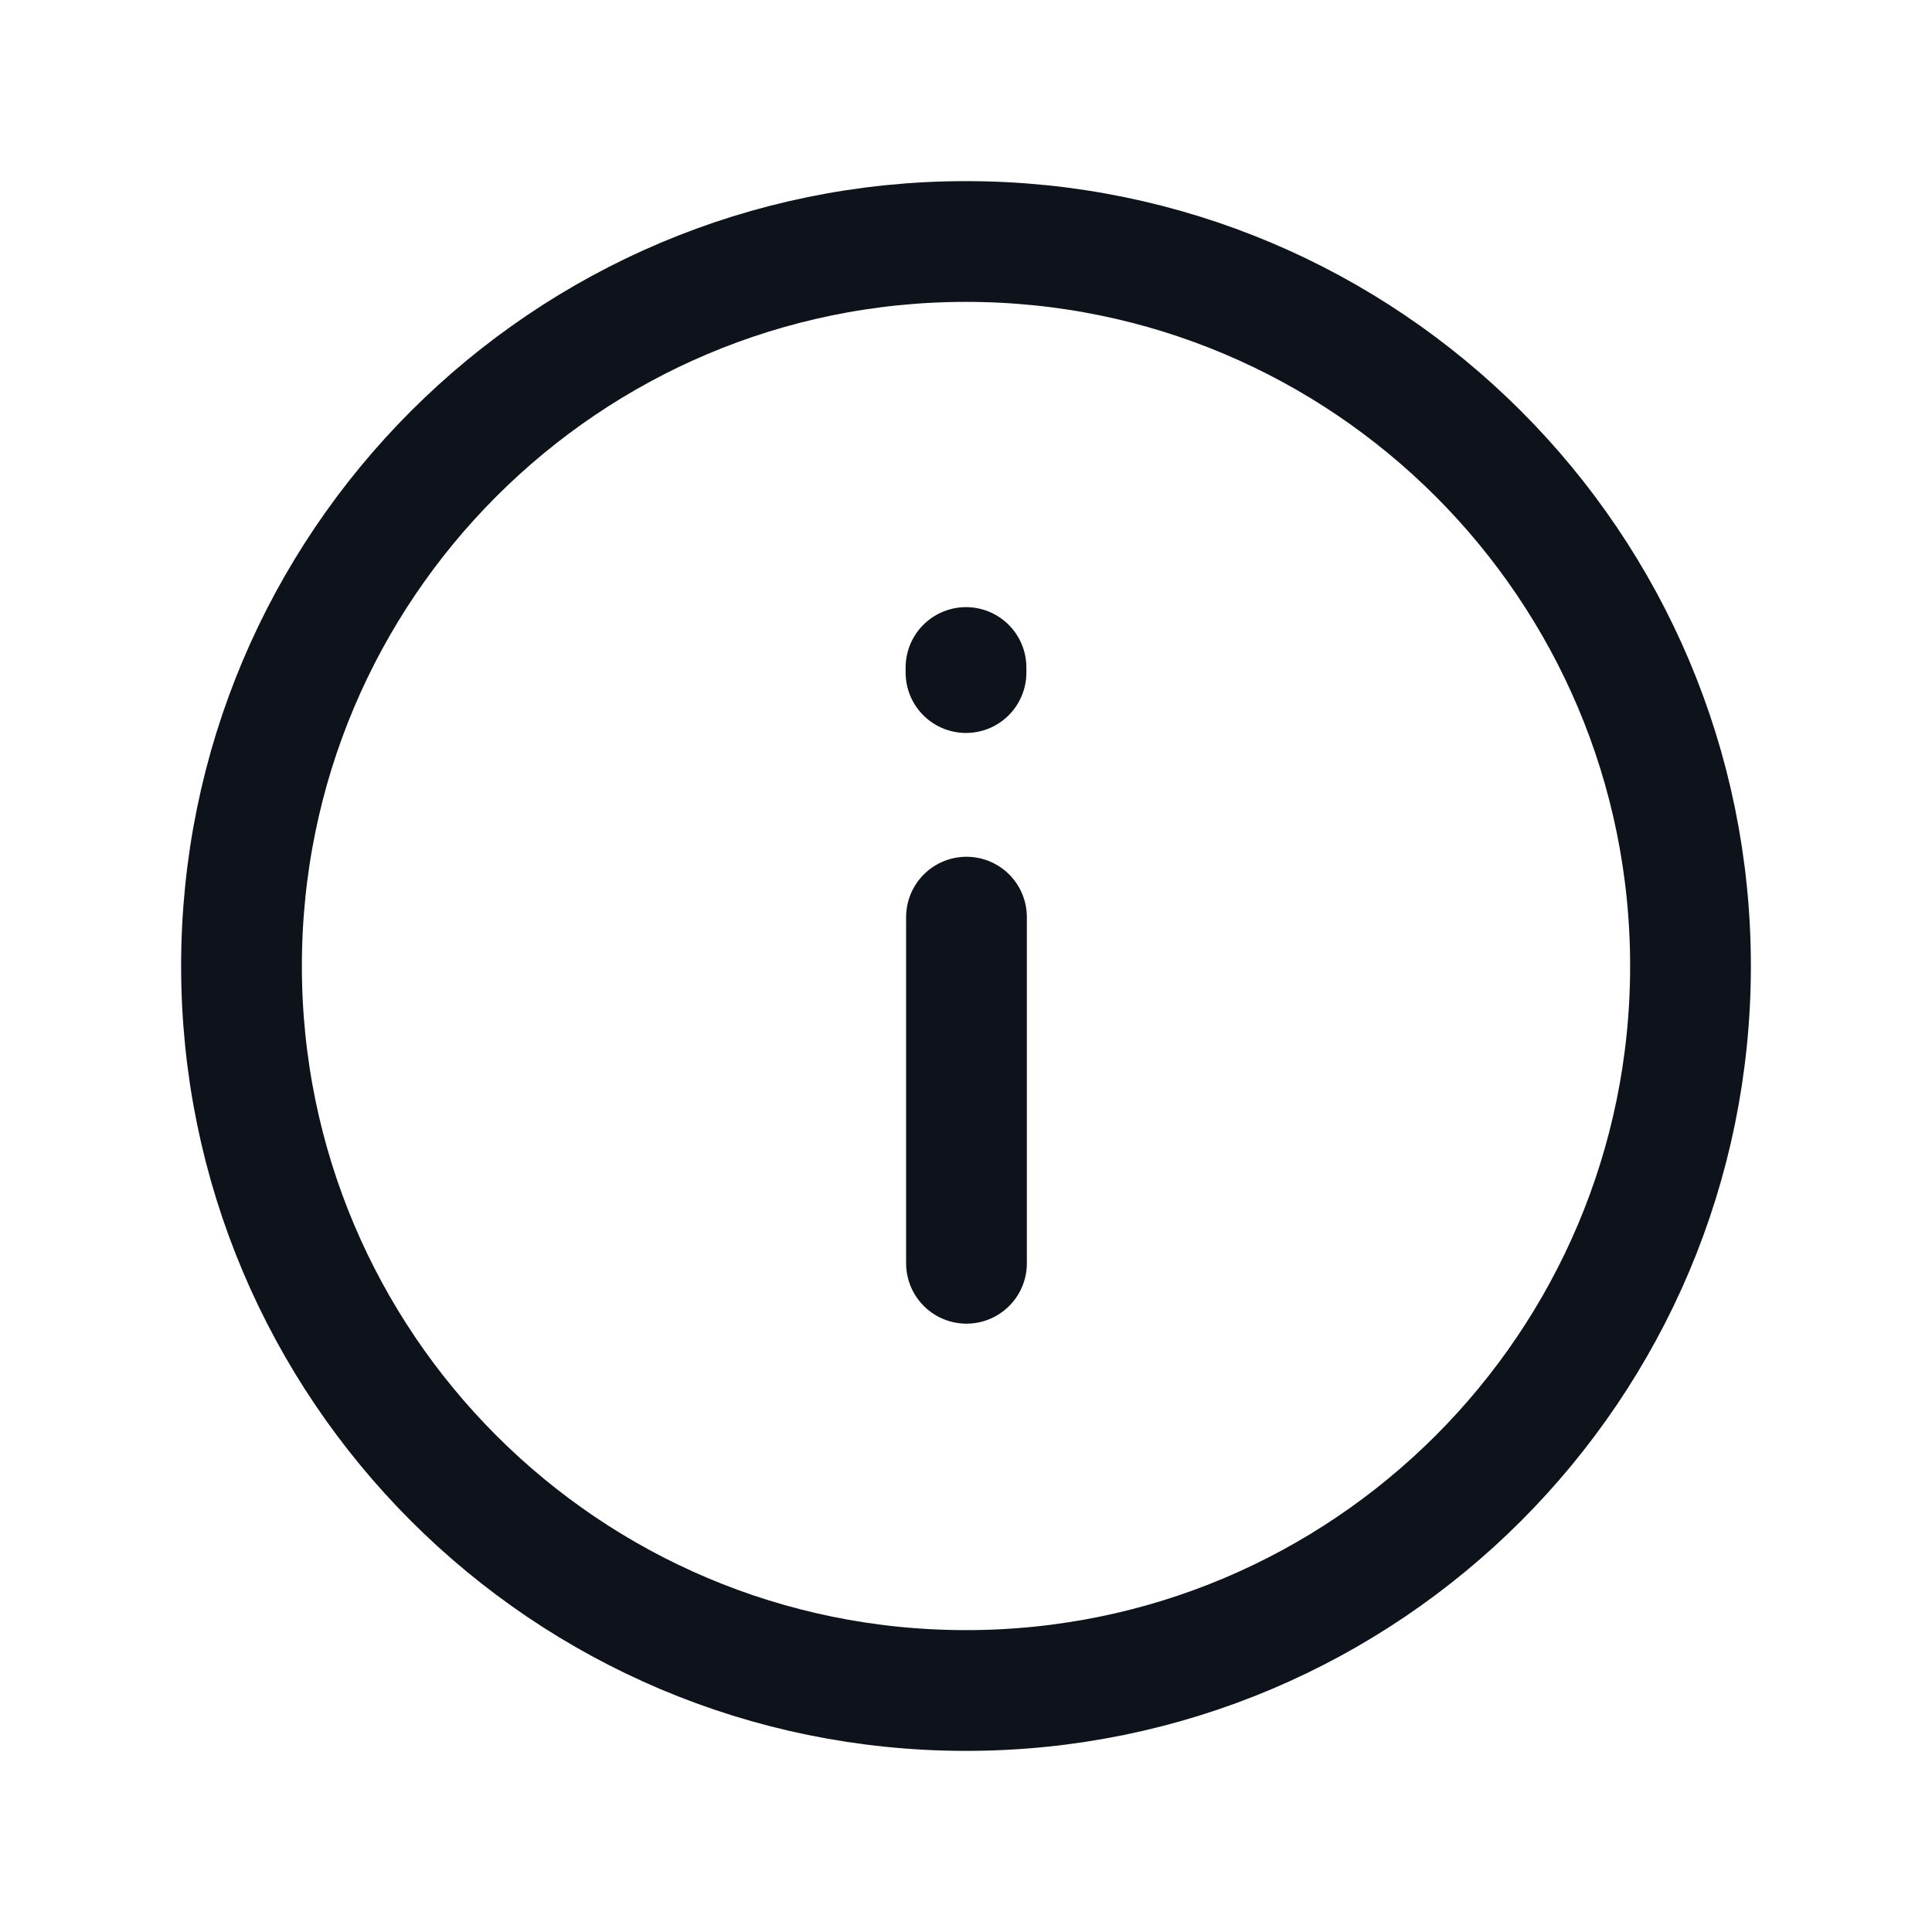
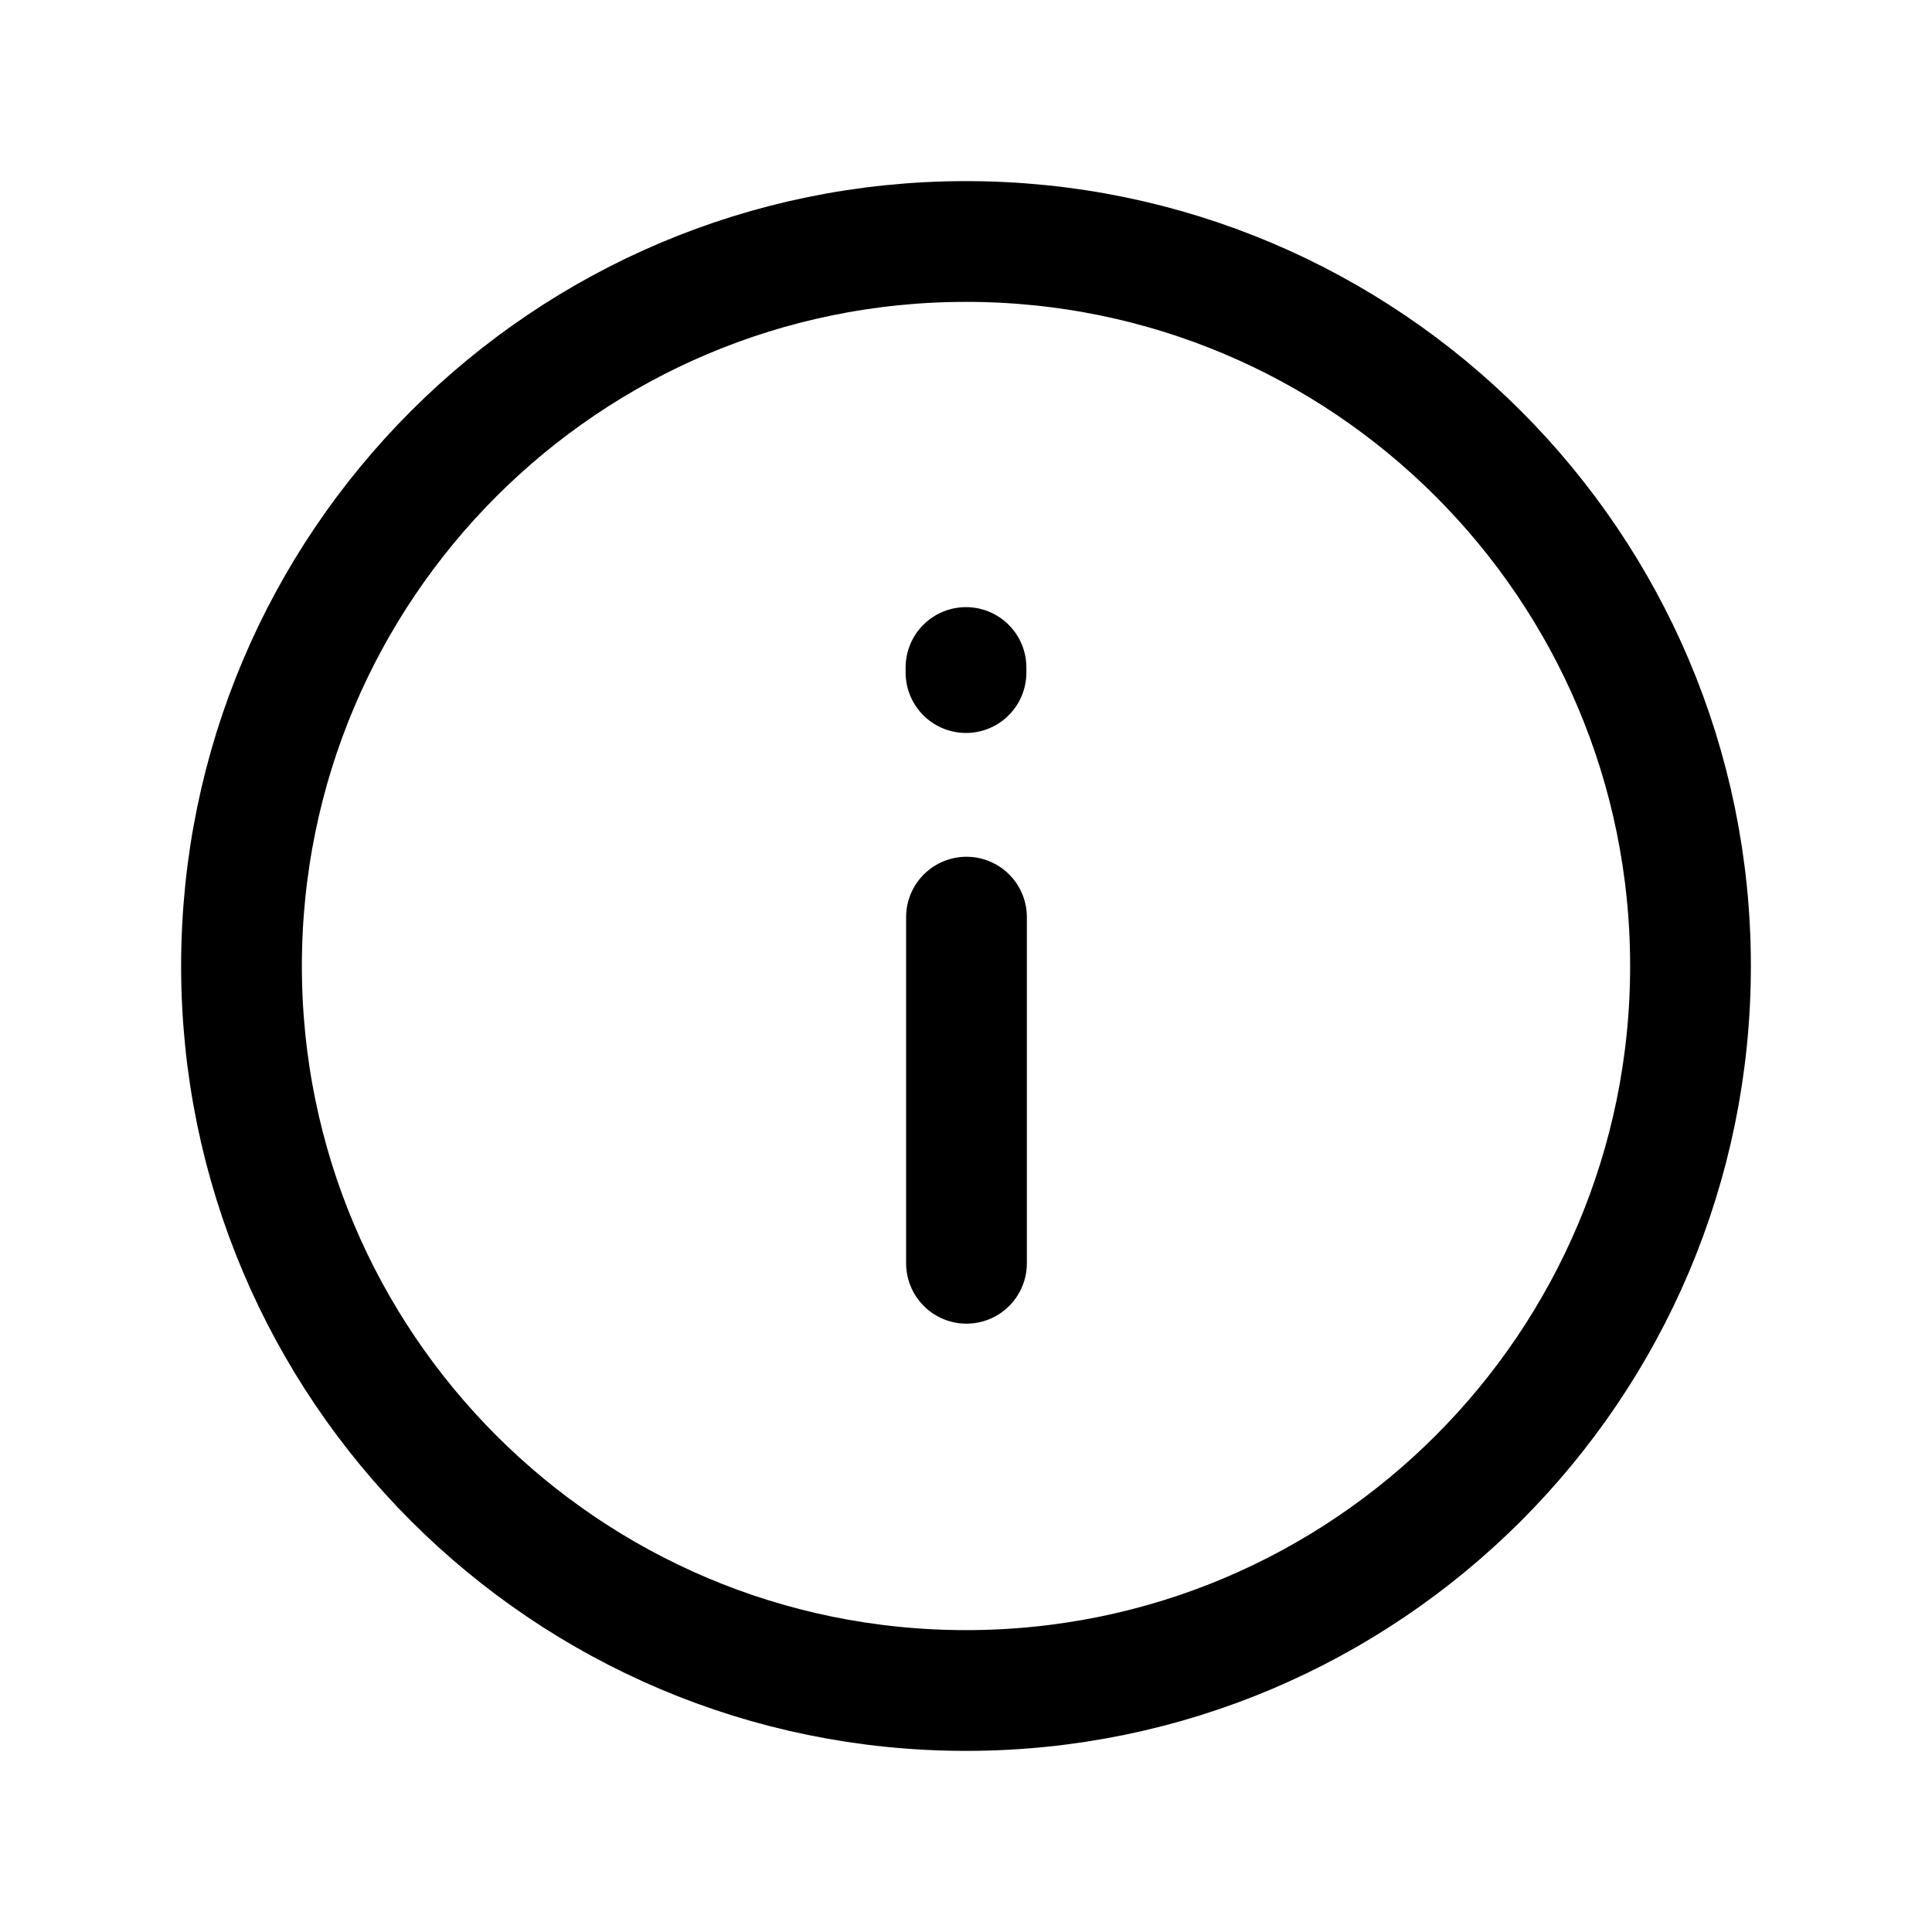
<svg xmlns="http://www.w3.org/2000/svg" width="24" height="24" fill="none" viewBox="0 0 24 24">
-   <path stroke="#0E121B" stroke-linecap="round" stroke-linejoin="round" stroke-width="1.5" d="M3 12a9 9 0 1 0 18 0 9 9 0 0 0-18 0ZM12.006 15.693v-4.3M12 8.355v-.063" />
+   <path stroke="currentColor" stroke-linecap="round" stroke-linejoin="round" stroke-width="1.5" d="M3 12a9 9 0 1 0 18 0 9 9 0 0 0-18 0ZM12.006 15.693v-4.3M12 8.355v-.063" />
</svg>
